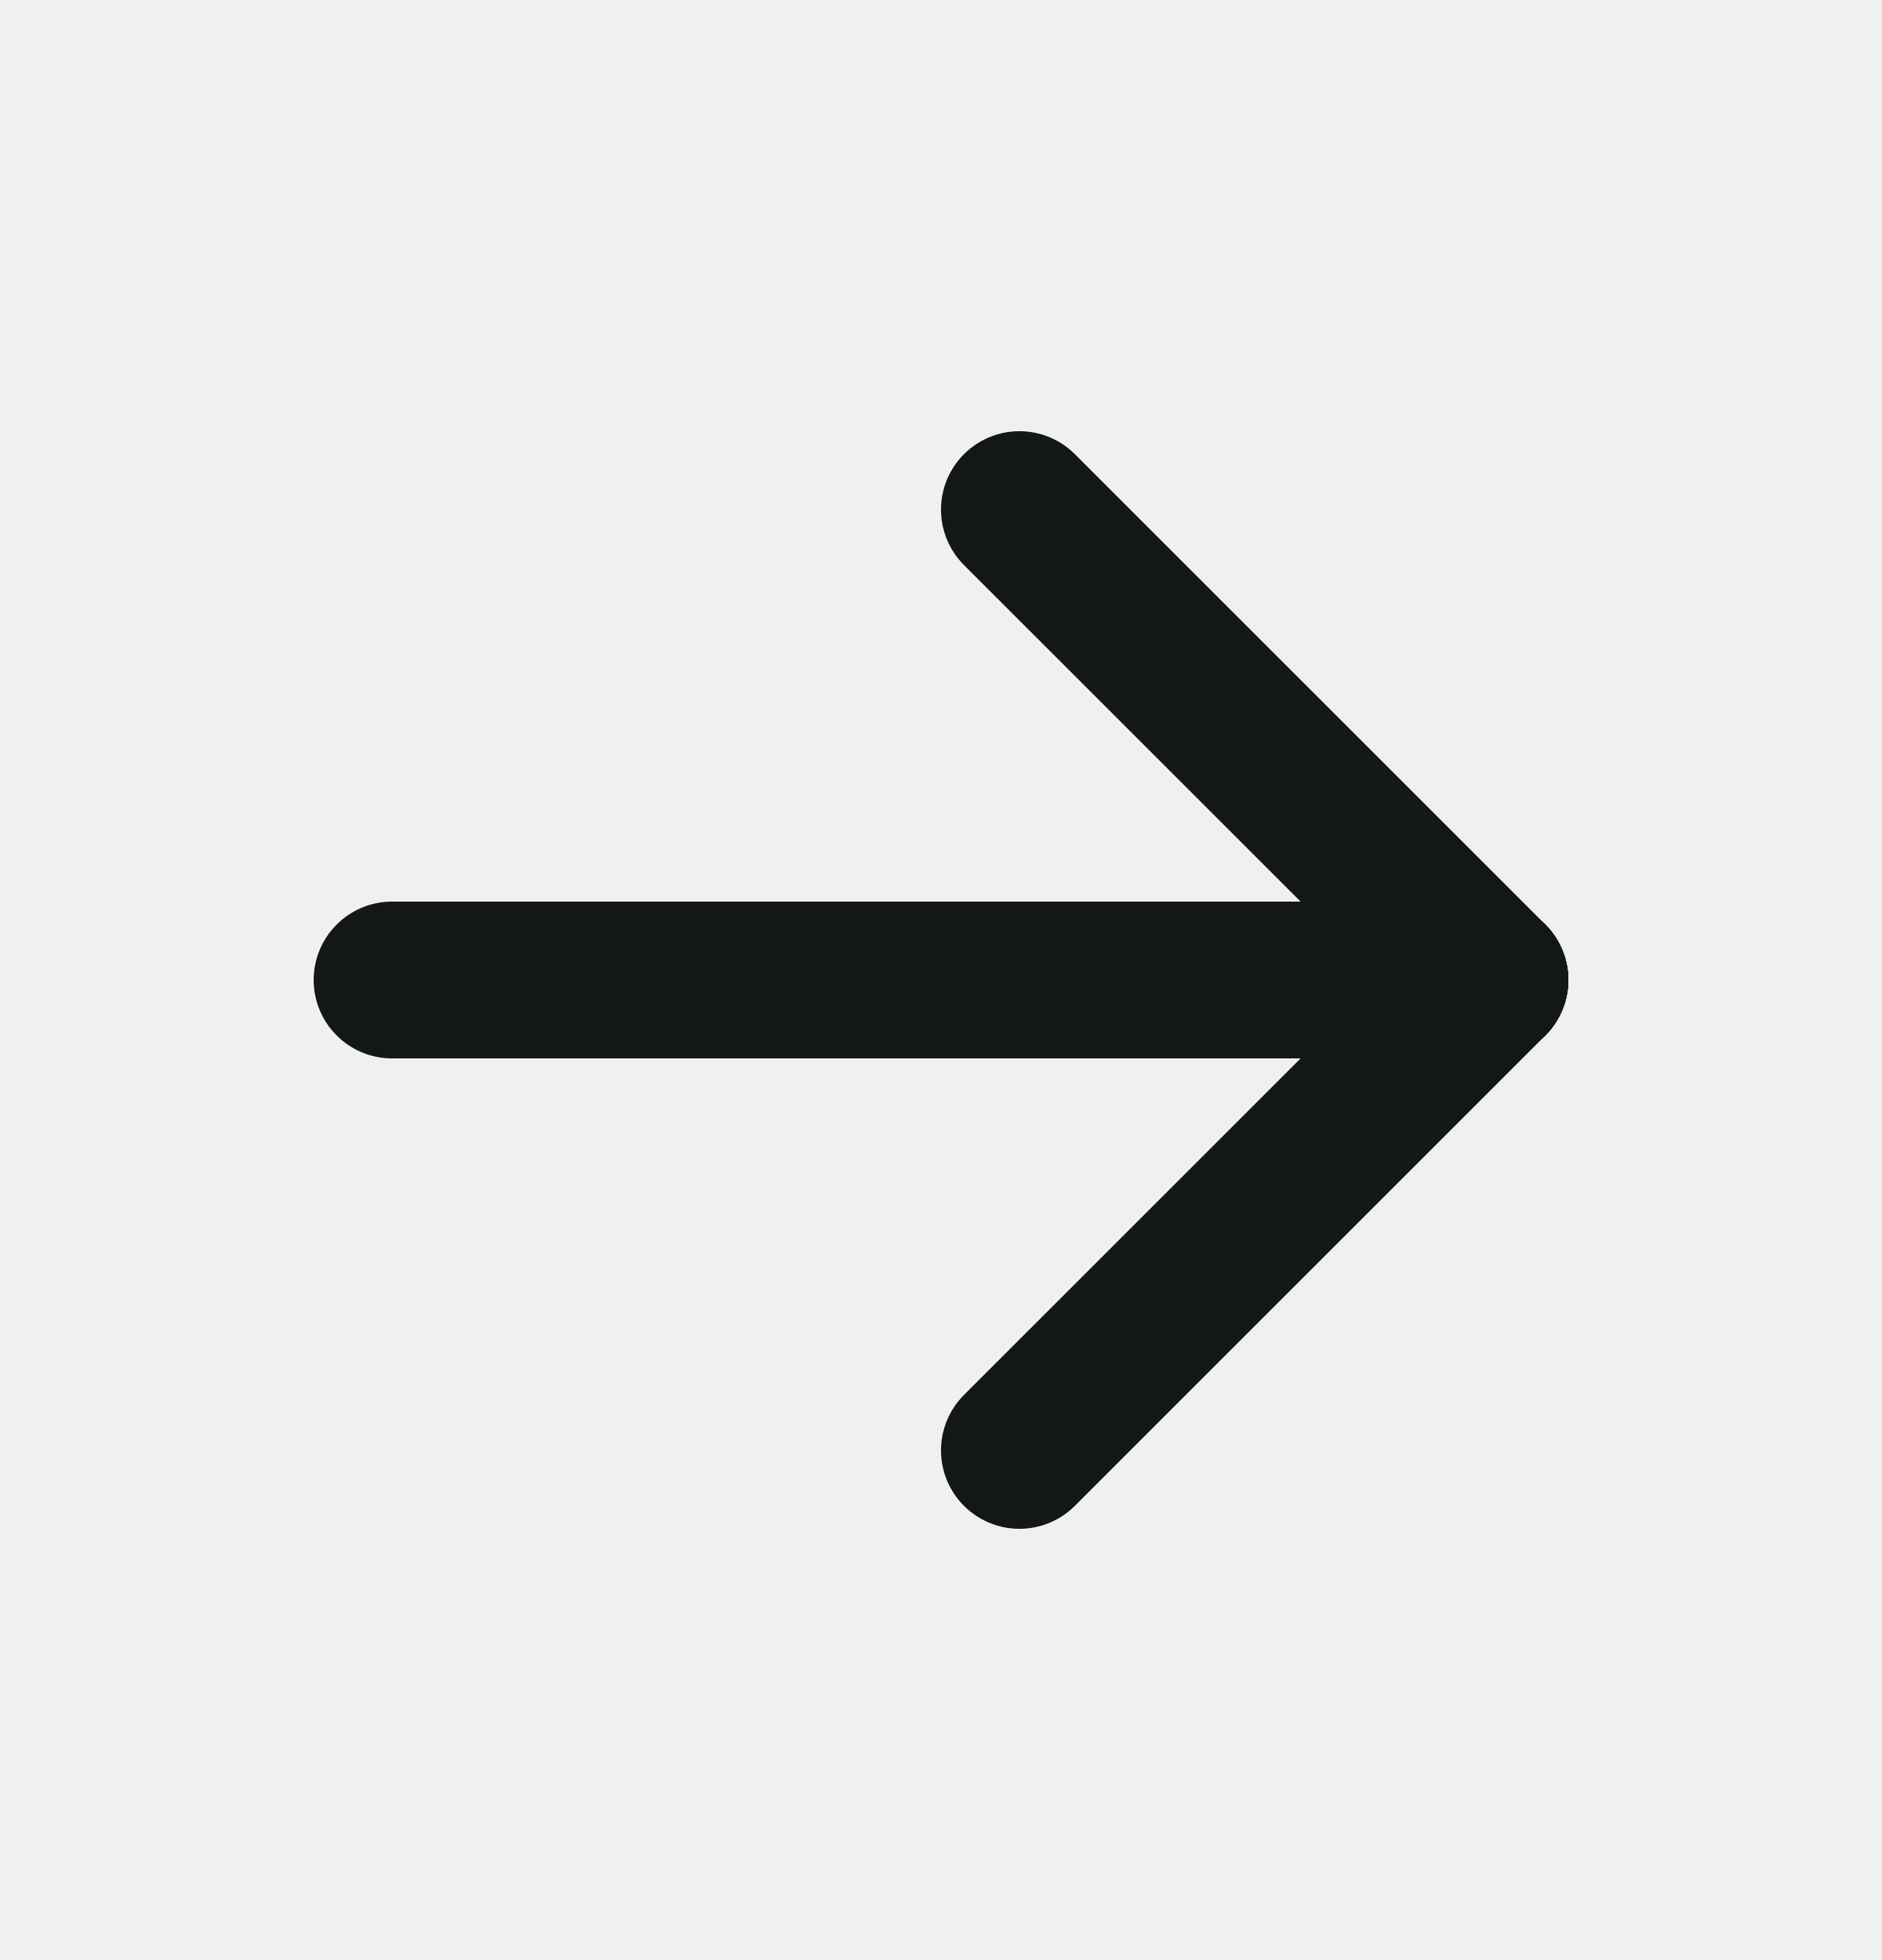
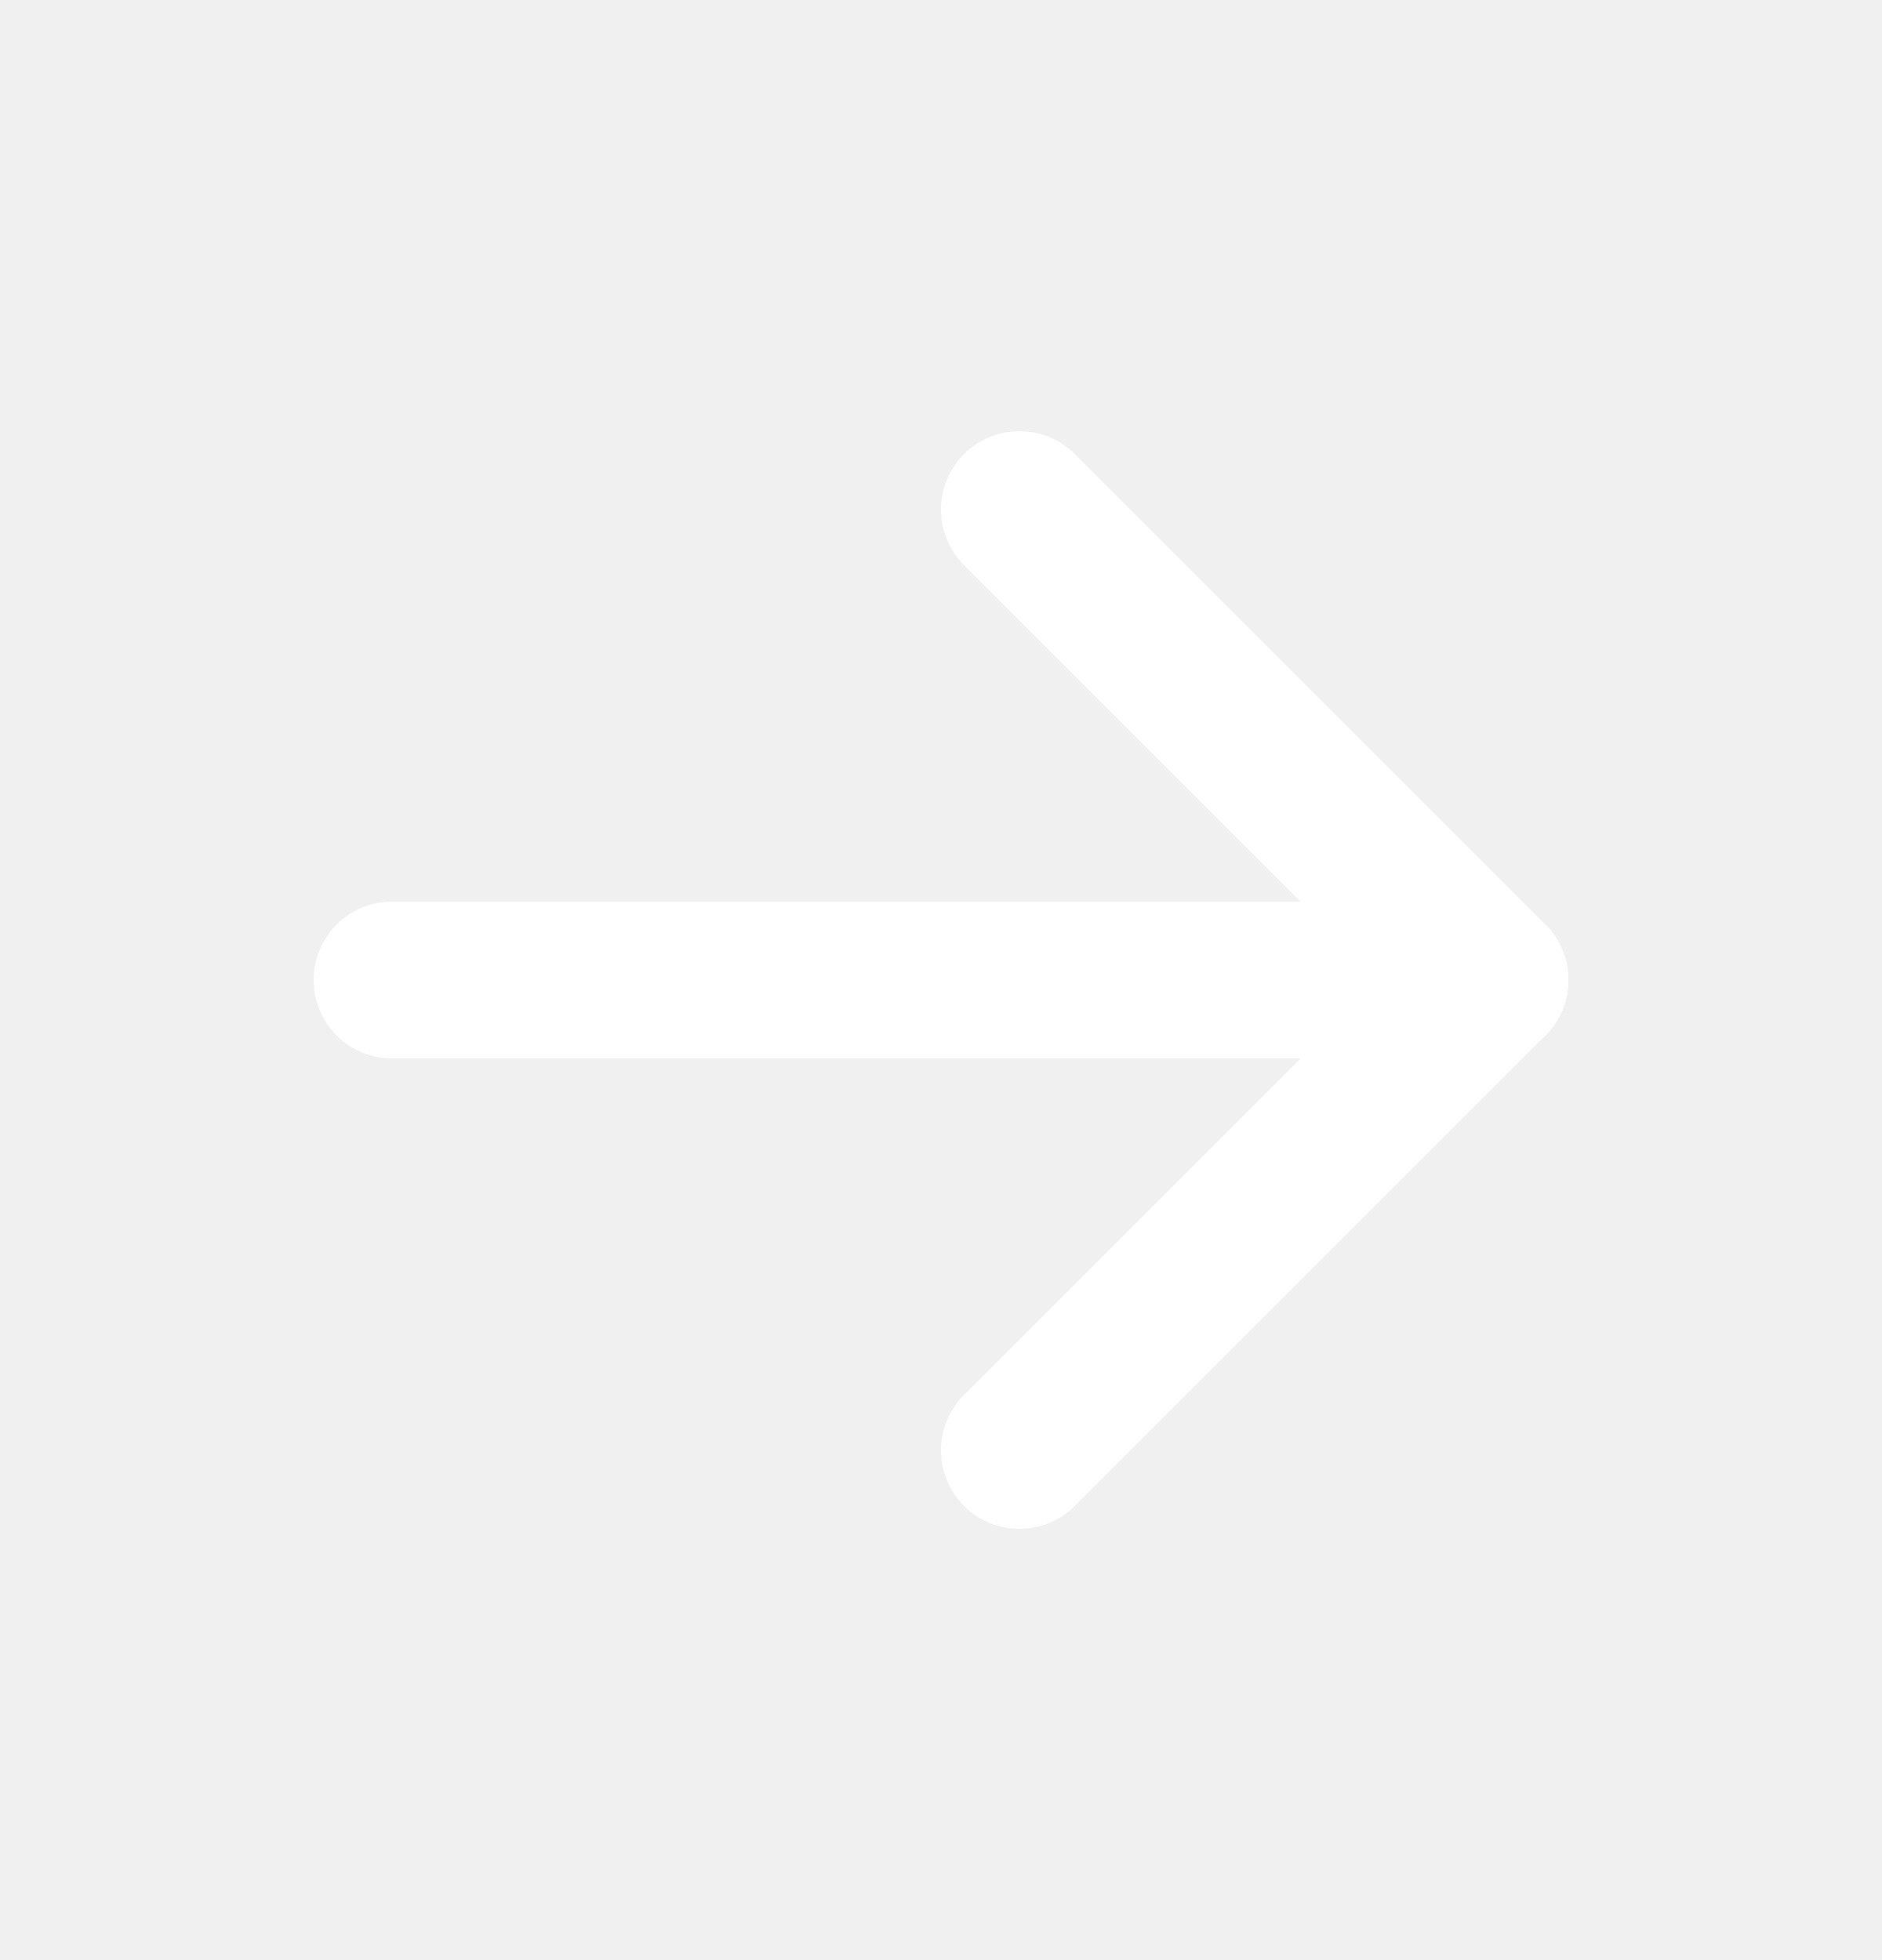
<svg xmlns="http://www.w3.org/2000/svg" width="24" height="25" viewBox="0 0 24 25" fill="none">
-   <path d="M19 12.5L5 12.5" stroke="#141718" stroke-width="2" stroke-linecap="round" stroke-linejoin="round" />
-   <path d="M19 12.5L13 6.5" stroke="#141718" stroke-width="2" stroke-linecap="round" stroke-linejoin="round" />
-   <path d="M19 12.5L13 18.5" stroke="#141718" stroke-width="2" stroke-linecap="round" stroke-linejoin="round" />
+   <path d="M19 12.5L5 12.5" stroke="#ffffff" stroke-width="2" stroke-linecap="round" stroke-linejoin="round" />
+   <path d="M19 12.5L13 6.5" stroke="#ffffff" stroke-width="2" stroke-linecap="round" stroke-linejoin="round" />
+   <path d="M19 12.5L13 18.5" stroke="#ffffff" stroke-width="2" stroke-linecap="round" stroke-linejoin="round" />
</svg>
